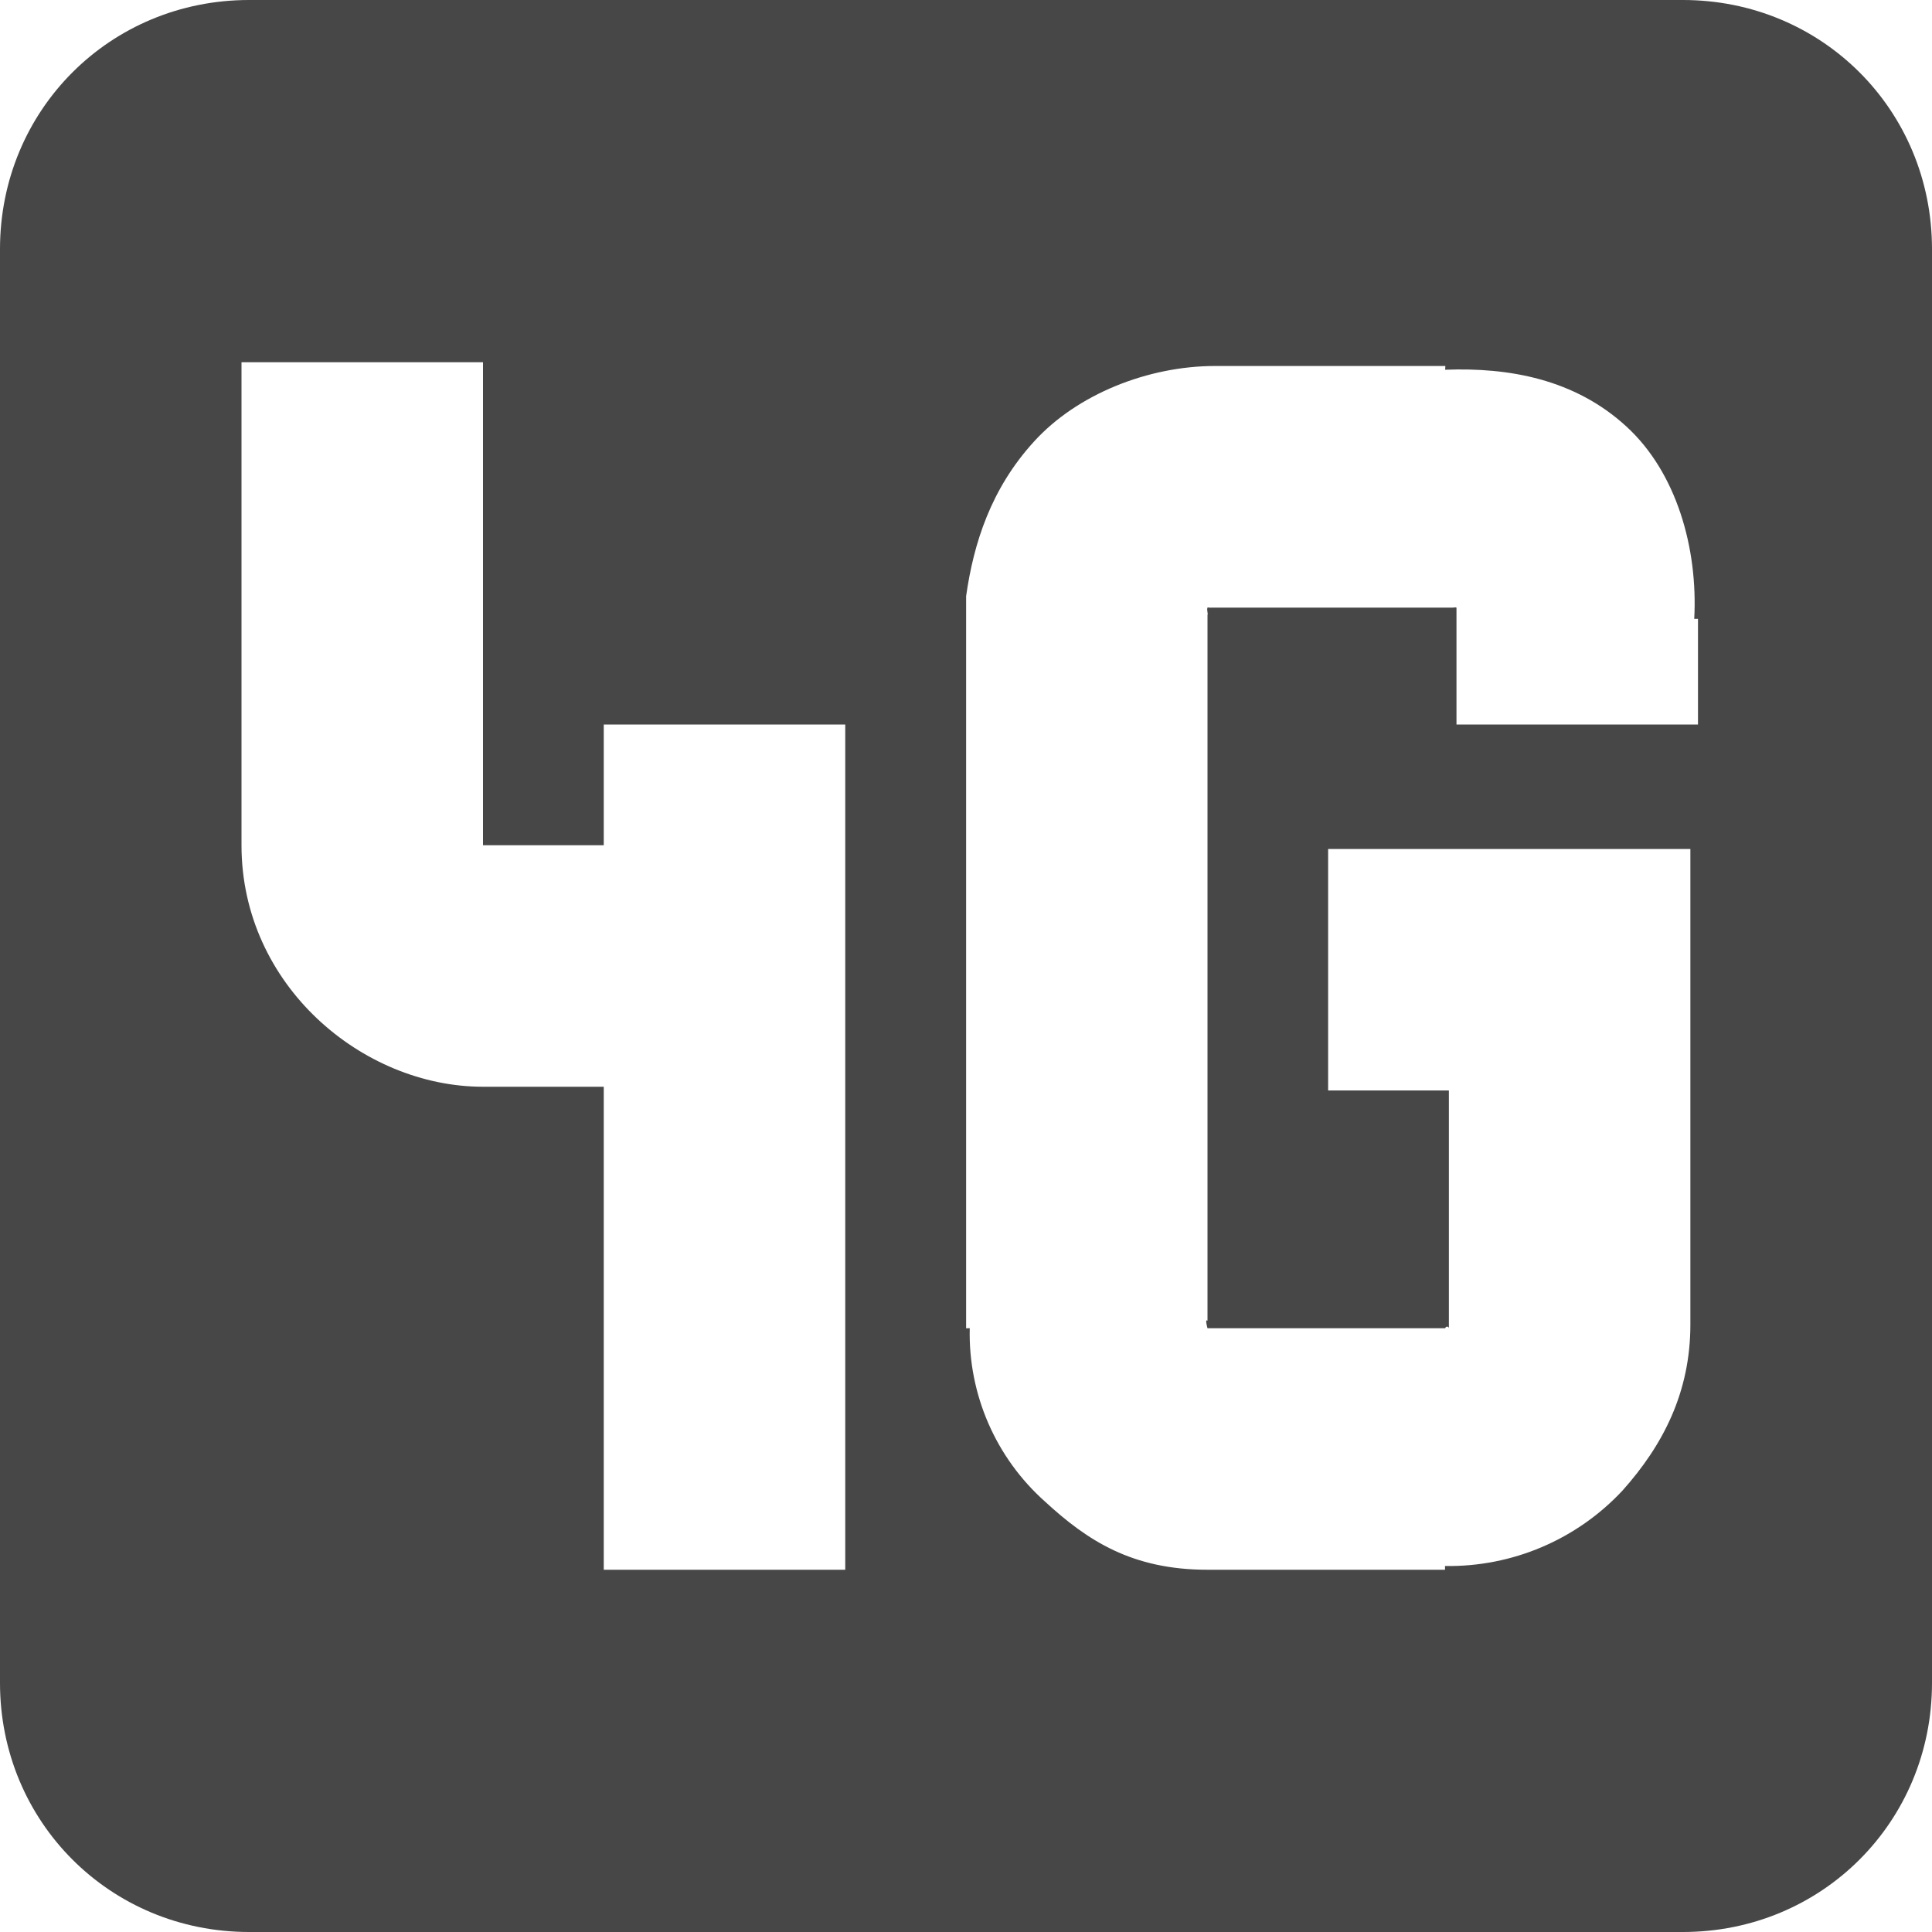
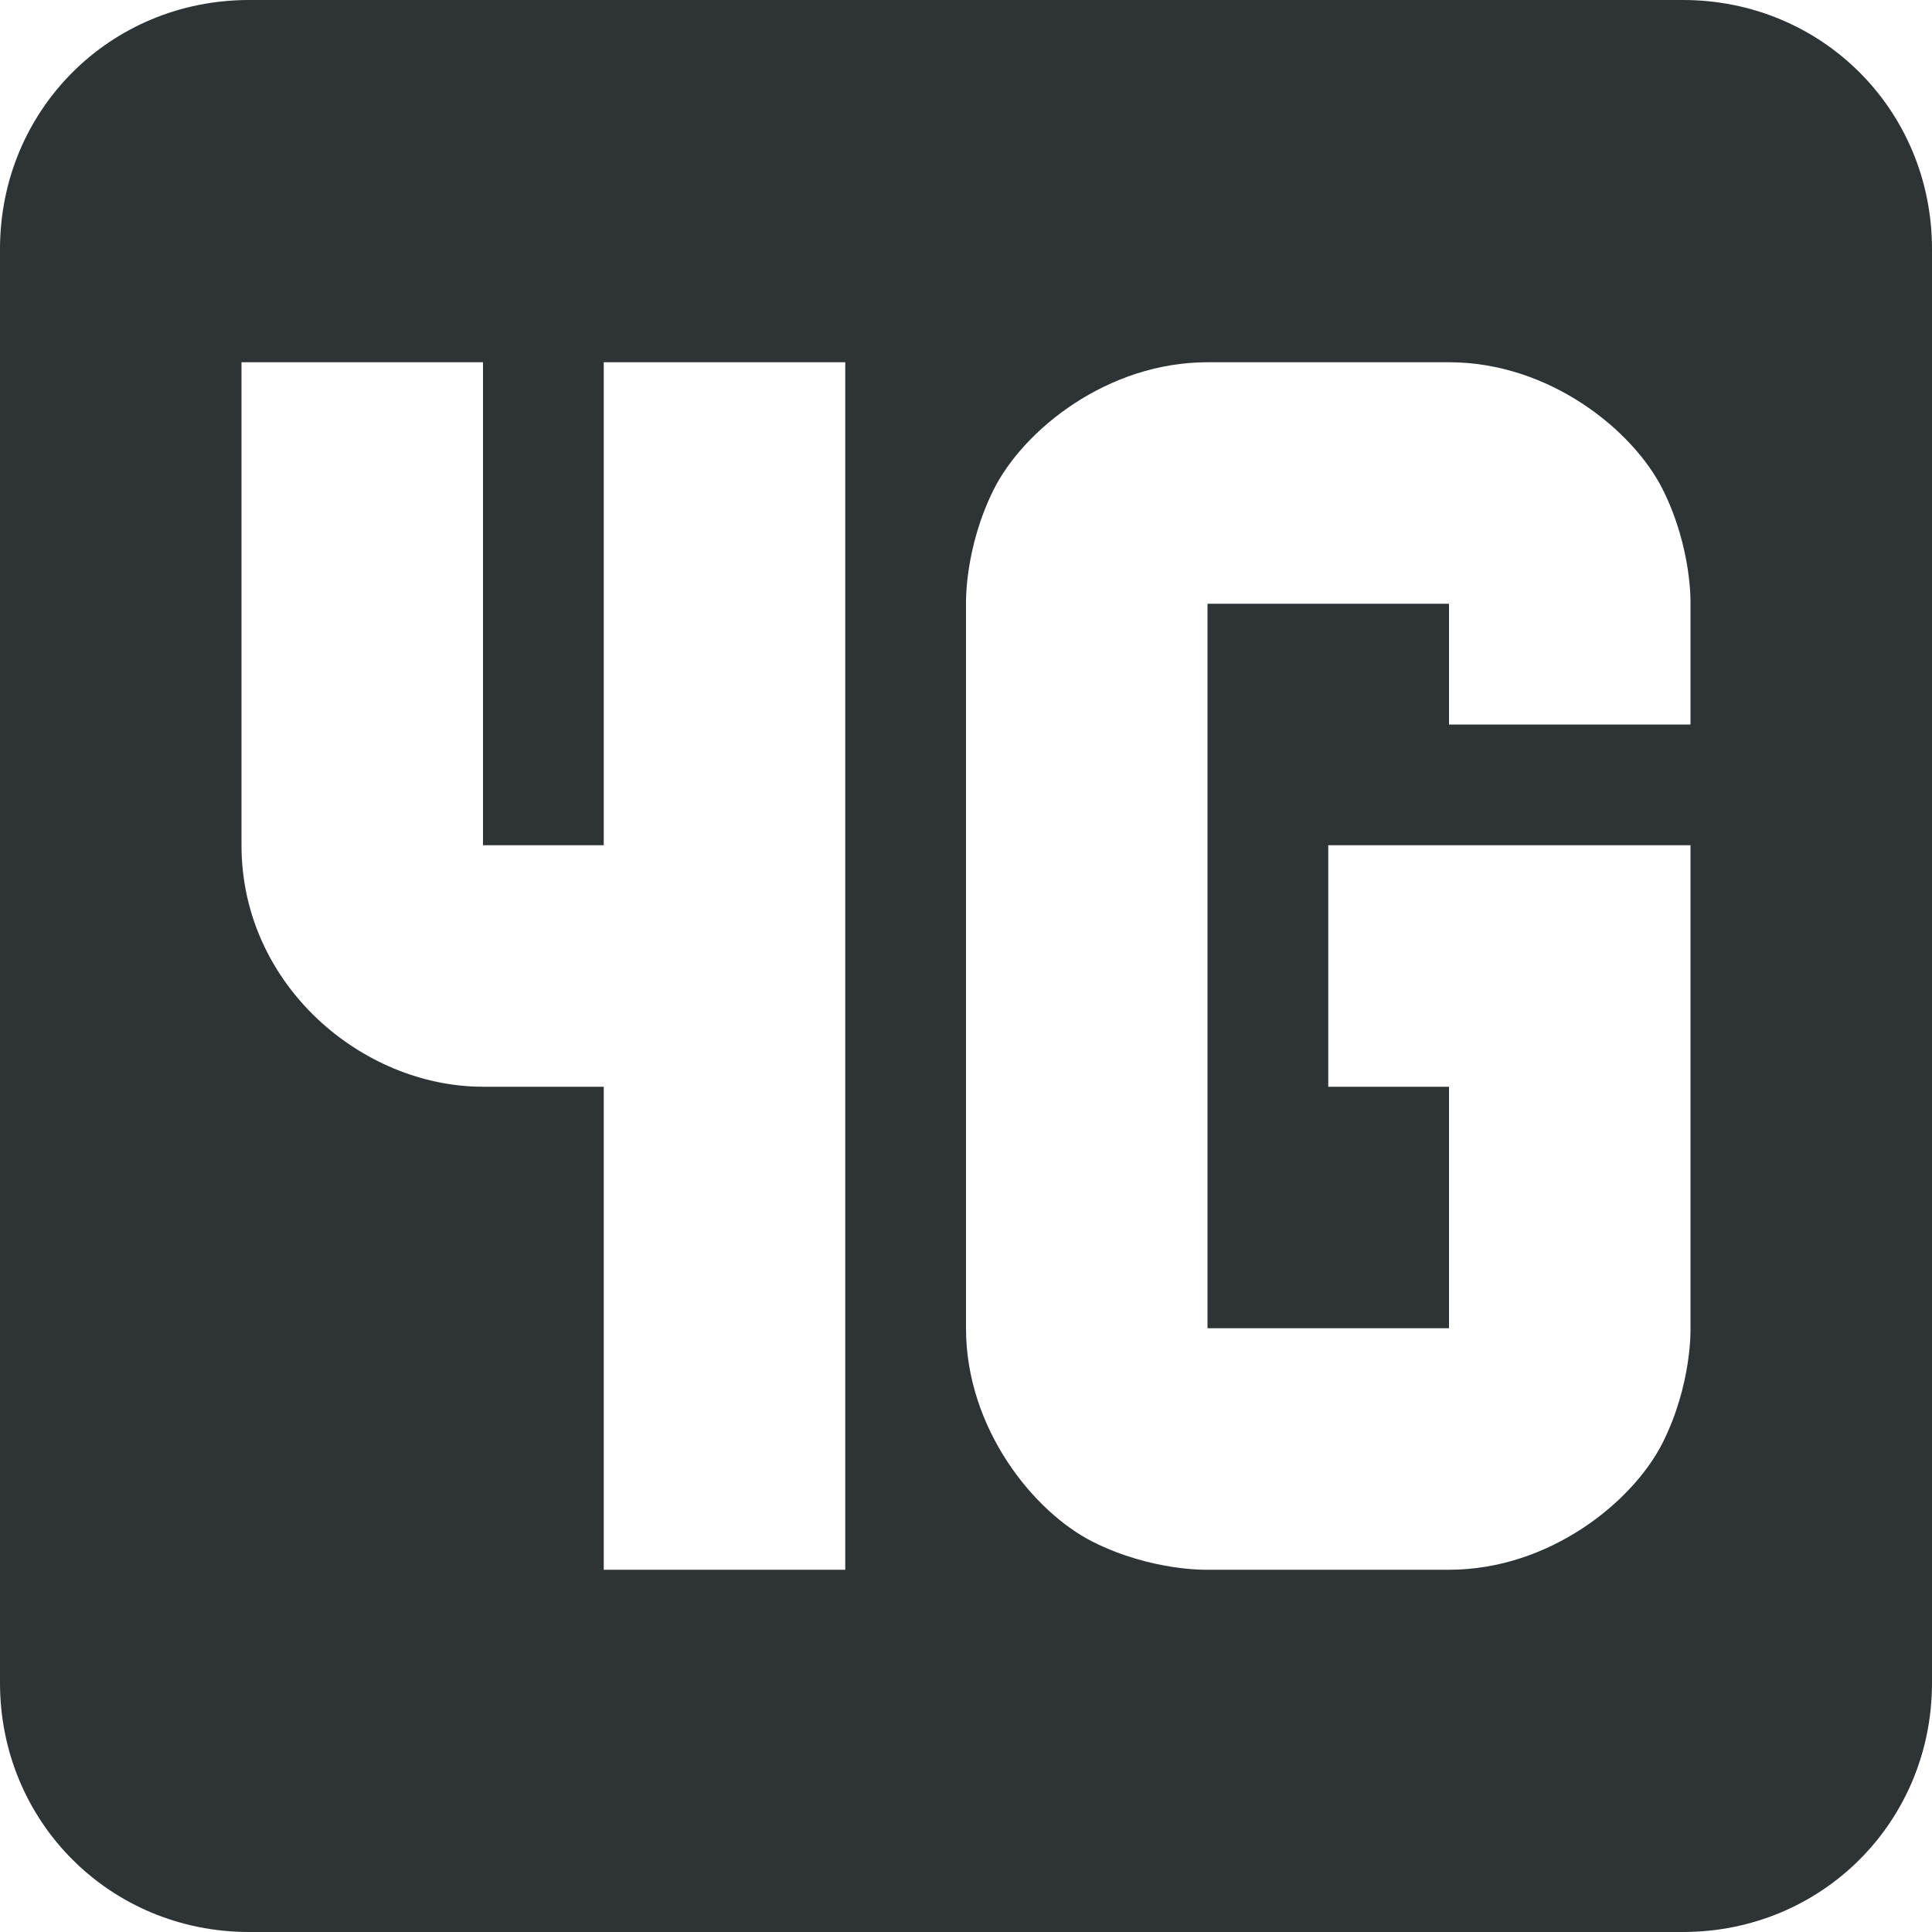
<svg xmlns="http://www.w3.org/2000/svg" width="16" height="16">
-   <path d="M2.063 0C.911 0 0 .912 0 2.063v11.874C0 15.088.912 16 2.063 16h11.874C15.088 16 16 15.088 16 13.937V2.063C16 .911 15.088 0 13.937 0zM2 3h2v4h1V6h2v7H5V9H4c-1 0-2-.842-2-2zm8.063.031h1.906c.003 0-.003.032 0 .031.527-.02 1.072.077 1.5.47.415.38.593 1.007.562 1.593h.031V6h-2v-.968c-.017-.003.003-.003-.03 0H10.03c-.006.003-.029-.004-.03 0-.008.022.006.046 0 .062V10.938c-.024-.022 0 .062 0 .062h1.968c.007-.02.03-.016.031 0V9.031h-1v-2h3v3.938c0 .562-.227 1-.562 1.375a1.966 1.966 0 0 1-1.47.625V13H10c-.625 0-.994-.241-1.344-.563A1.863 1.863 0 0 1 8.031 11c0-.002-.031.002-.03 0V4.937c.062-.437.205-.889.562-1.28.357-.393.946-.626 1.5-.626z" style="marker:none" color="#bebebe" overflow="visible" fill="#474747" />
+   <path d="M2.063 0C.911 0 0 .912 0 2.063v11.874C0 15.088.912 16 2.063 16h11.874C15.088 16 16 15.088 16 13.937V2.063C16 .911 15.088 0 13.937 0zM2 3h2v4h1V3h2v10H5V9H4c-1 0-2-.842-2-2zm8 0h2c.833 0 1.525.564 1.77 1.053.244.488.23.947.23.947v1h-2V5h-2v6h2V9h-1V7h3v4s.014.459-.23.947C13.525 12.436 12.833 13 12 13h-2s-.459.014-.947-.23C8.564 12.525 8 11.833 8 11V5s-.014-.459.23-.947C8.475 3.564 9.167 3 10 3z" style="marker:none" color="#bebebe" overflow="visible" fill="#2e3436" />
</svg>
